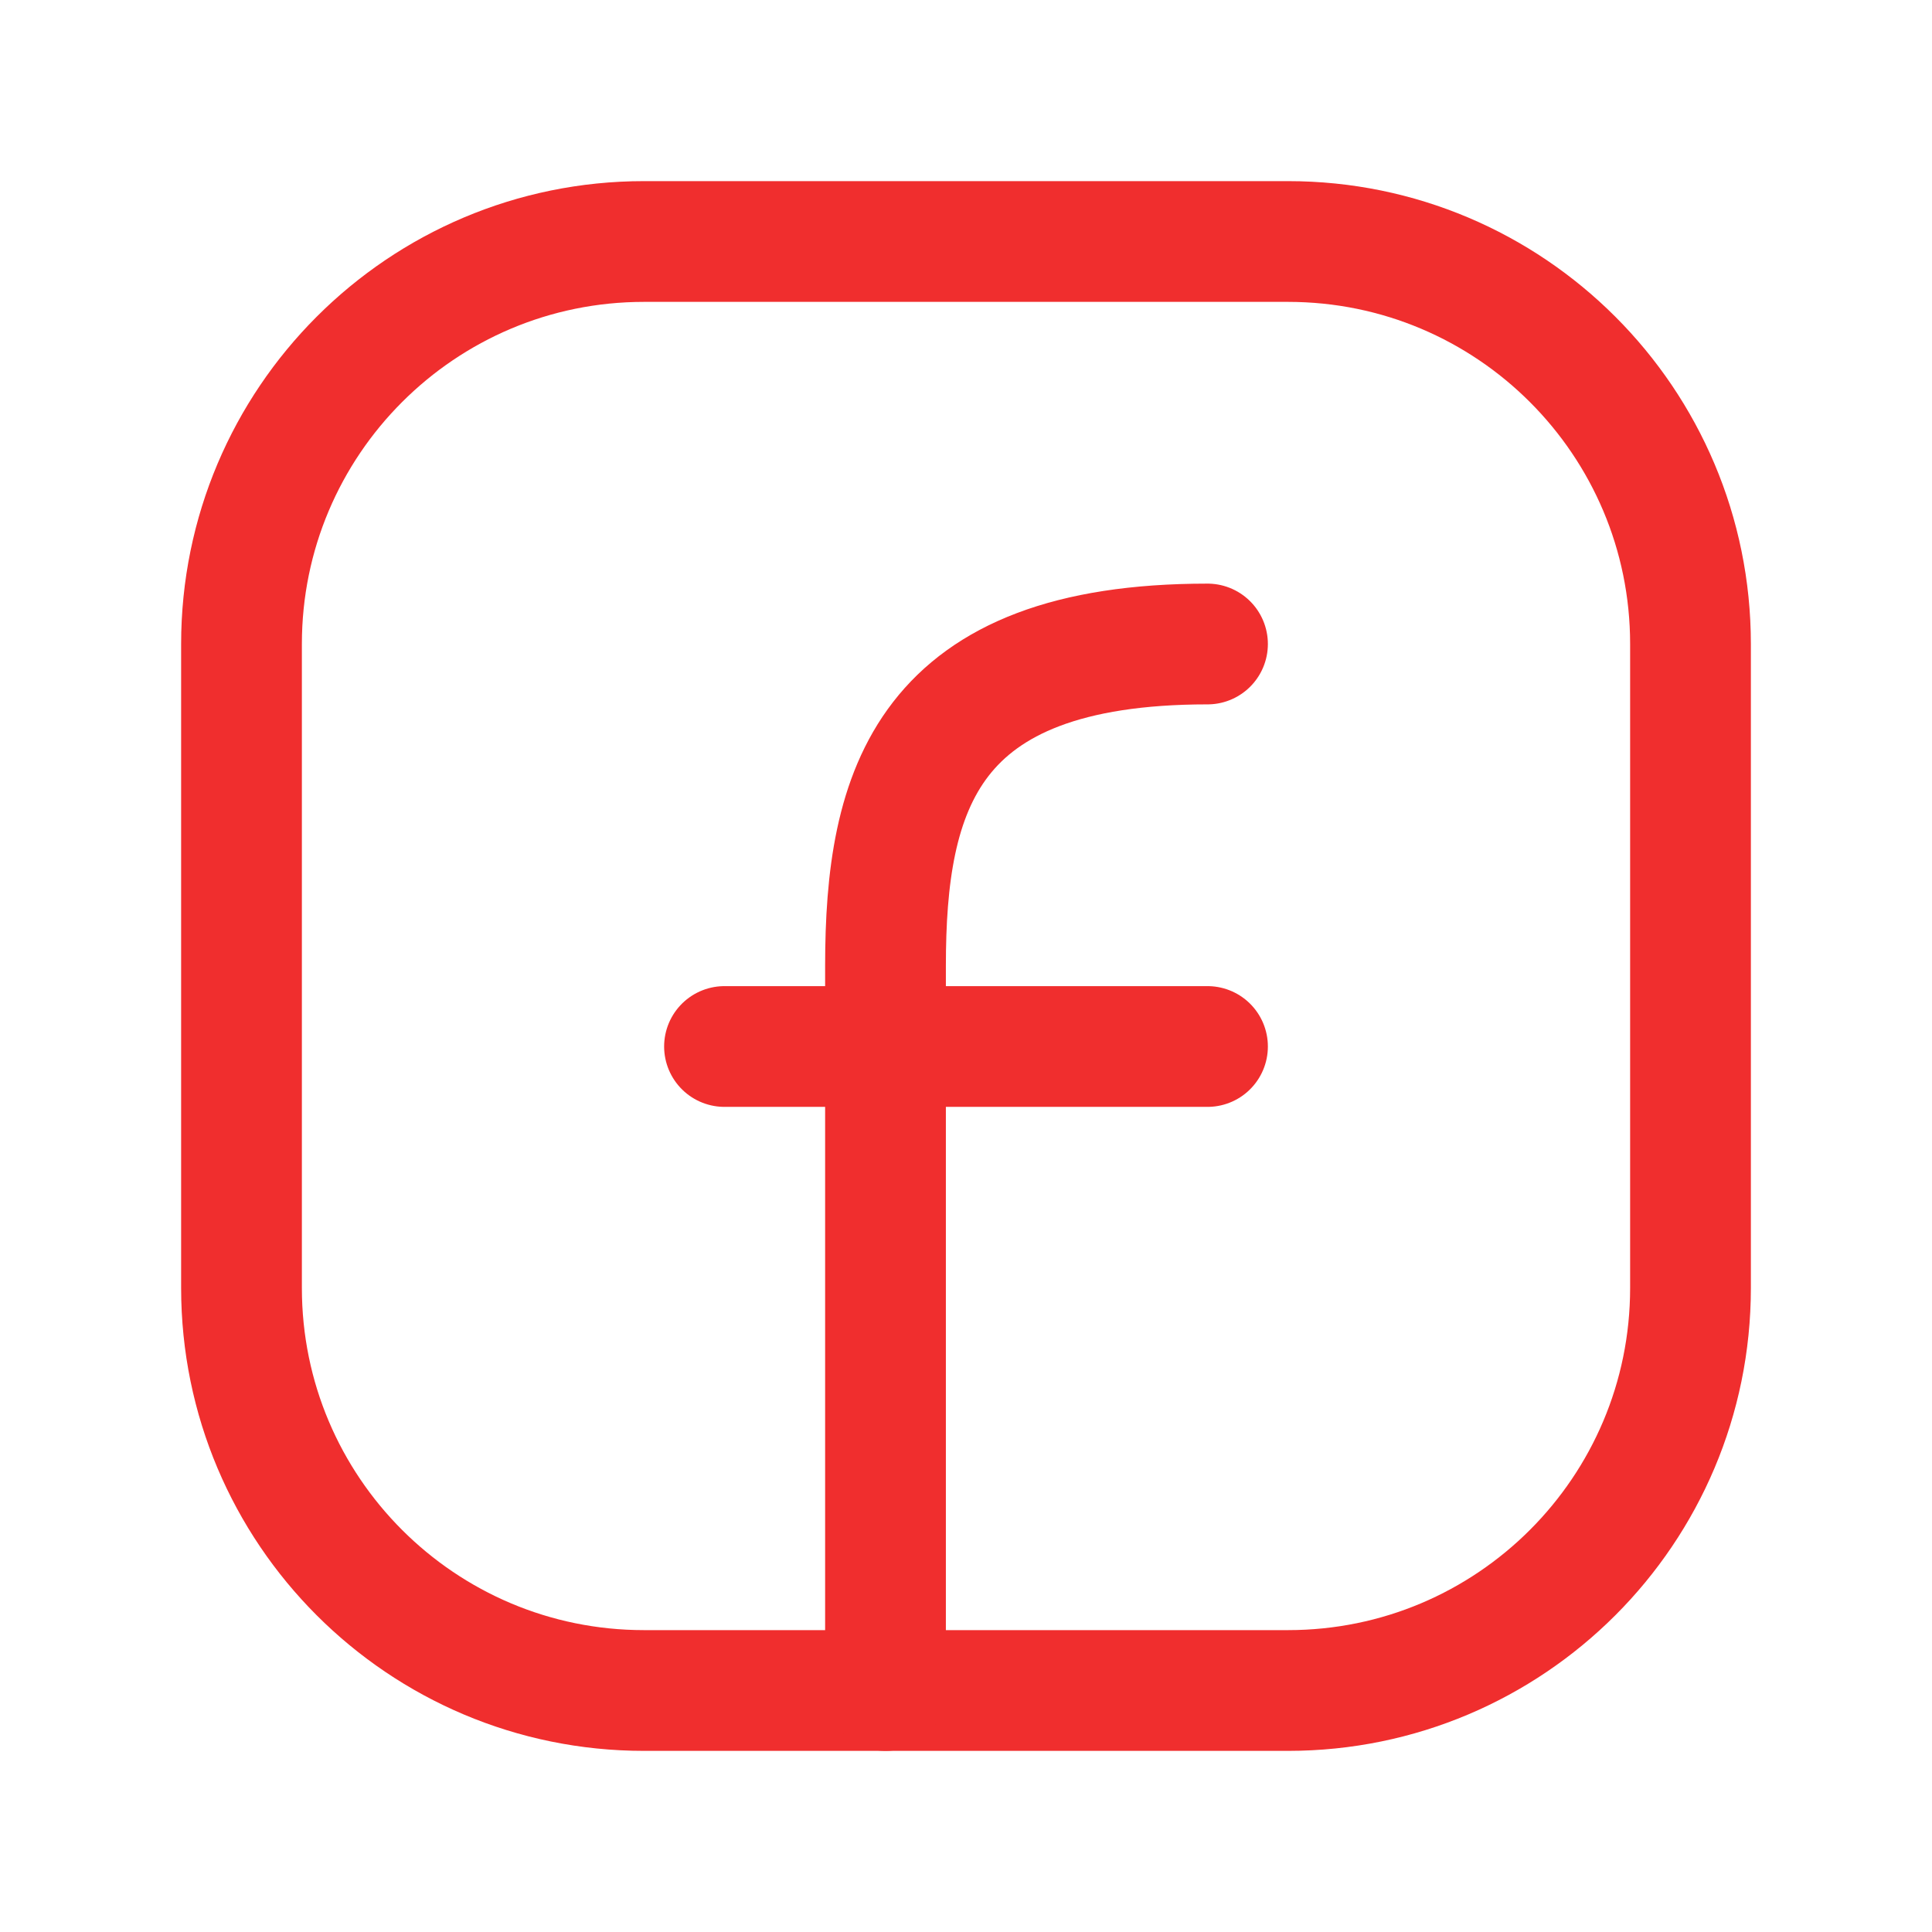
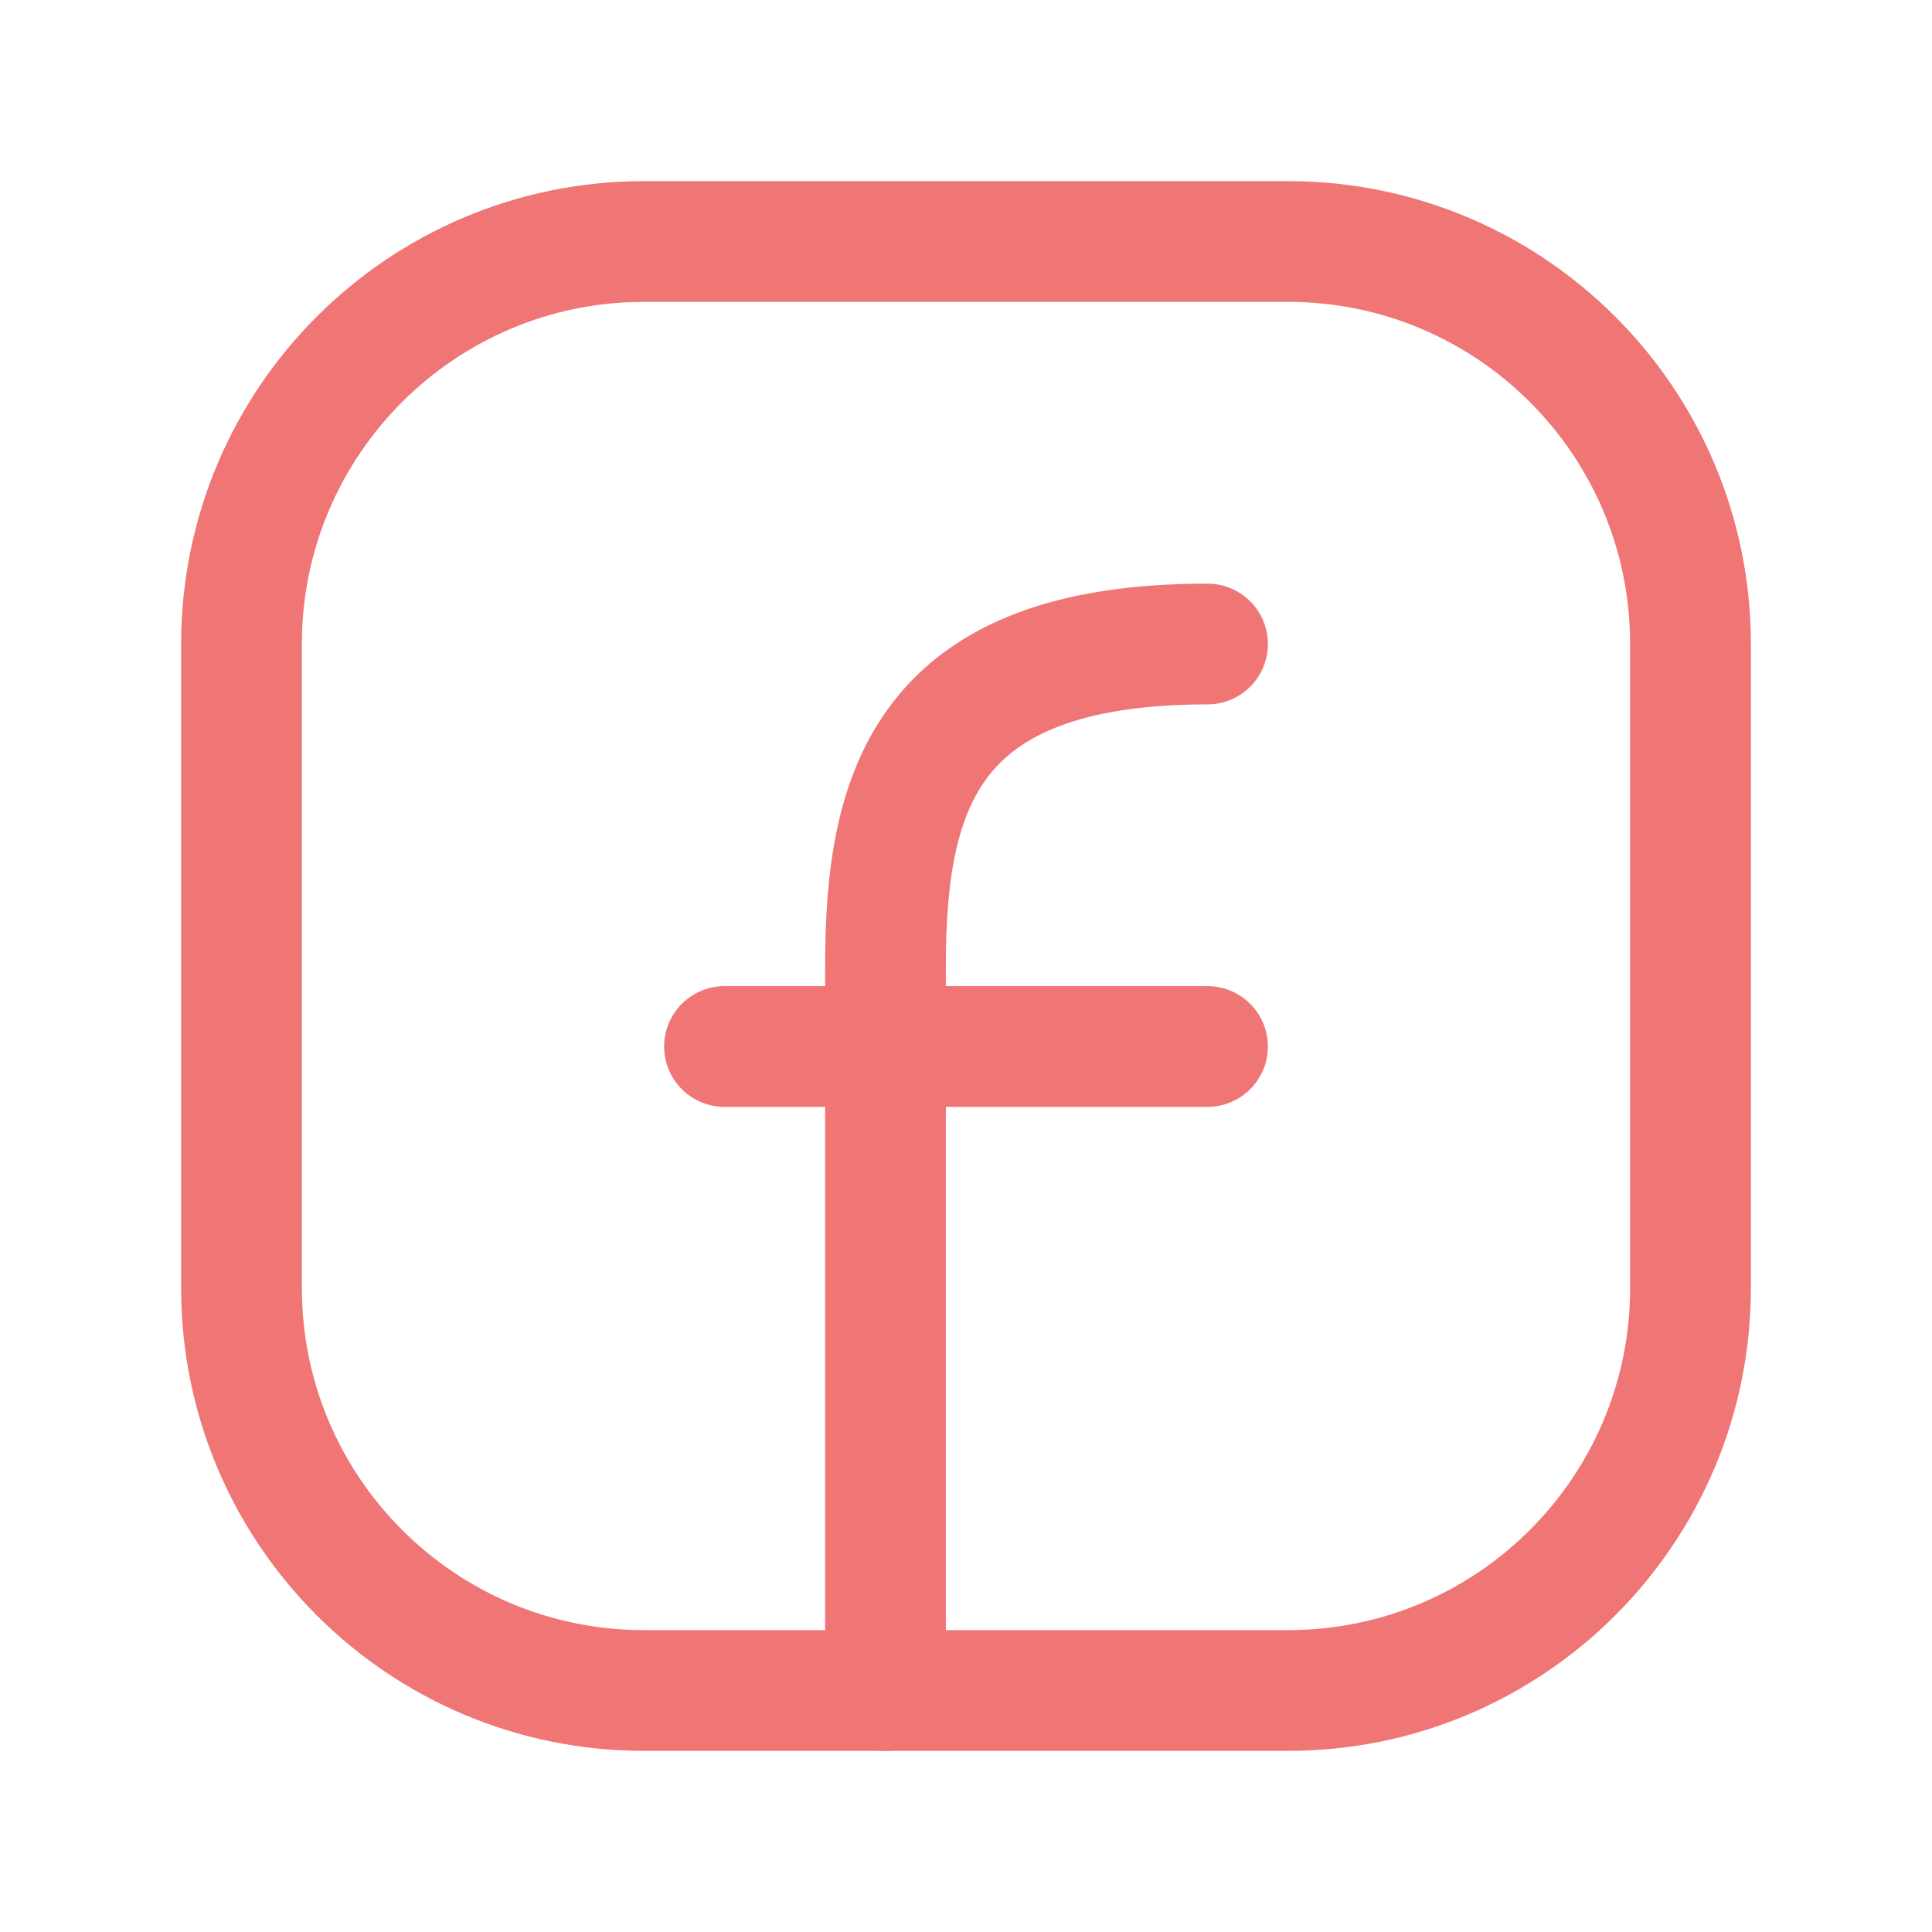
- <svg xmlns="http://www.w3.org/2000/svg" width="64px" height="64px" stroke-width="1.5" viewBox="0 0 24 24" fill="none" color="#f02e2e">
-   <path d="M21 8v8a5 5 0 01-5 5H8a5 5 0 01-5-5V8a5 5 0 015-5h8a5 5 0 015 5z" stroke="#f02e2e" stroke-width="1.5" stroke-linecap="round" stroke-linejoin="round" />
-   <path d="M11 21v-9c0-2.188.5-4 4-4M9 13h6" stroke="#f02e2e" stroke-width="1.5" stroke-linecap="round" stroke-linejoin="round" />
+ <svg xmlns="http://www.w3.org/2000/svg" width="64px" height="64px" stroke-width="1.5" viewBox="0 0 24 24" fill="none" color="#f07575">
+   <path d="M21 8v8a5 5 0 01-5 5H8a5 5 0 01-5-5V8a5 5 0 015-5h8a5 5 0 015 5z" stroke="#f07575" stroke-width="1.5" stroke-linecap="round" stroke-linejoin="round" />
+   <path d="M11 21v-9c0-2.188.5-4 4-4M9 13h6" stroke="#f07575" stroke-width="1.5" stroke-linecap="round" stroke-linejoin="round" />
</svg>
